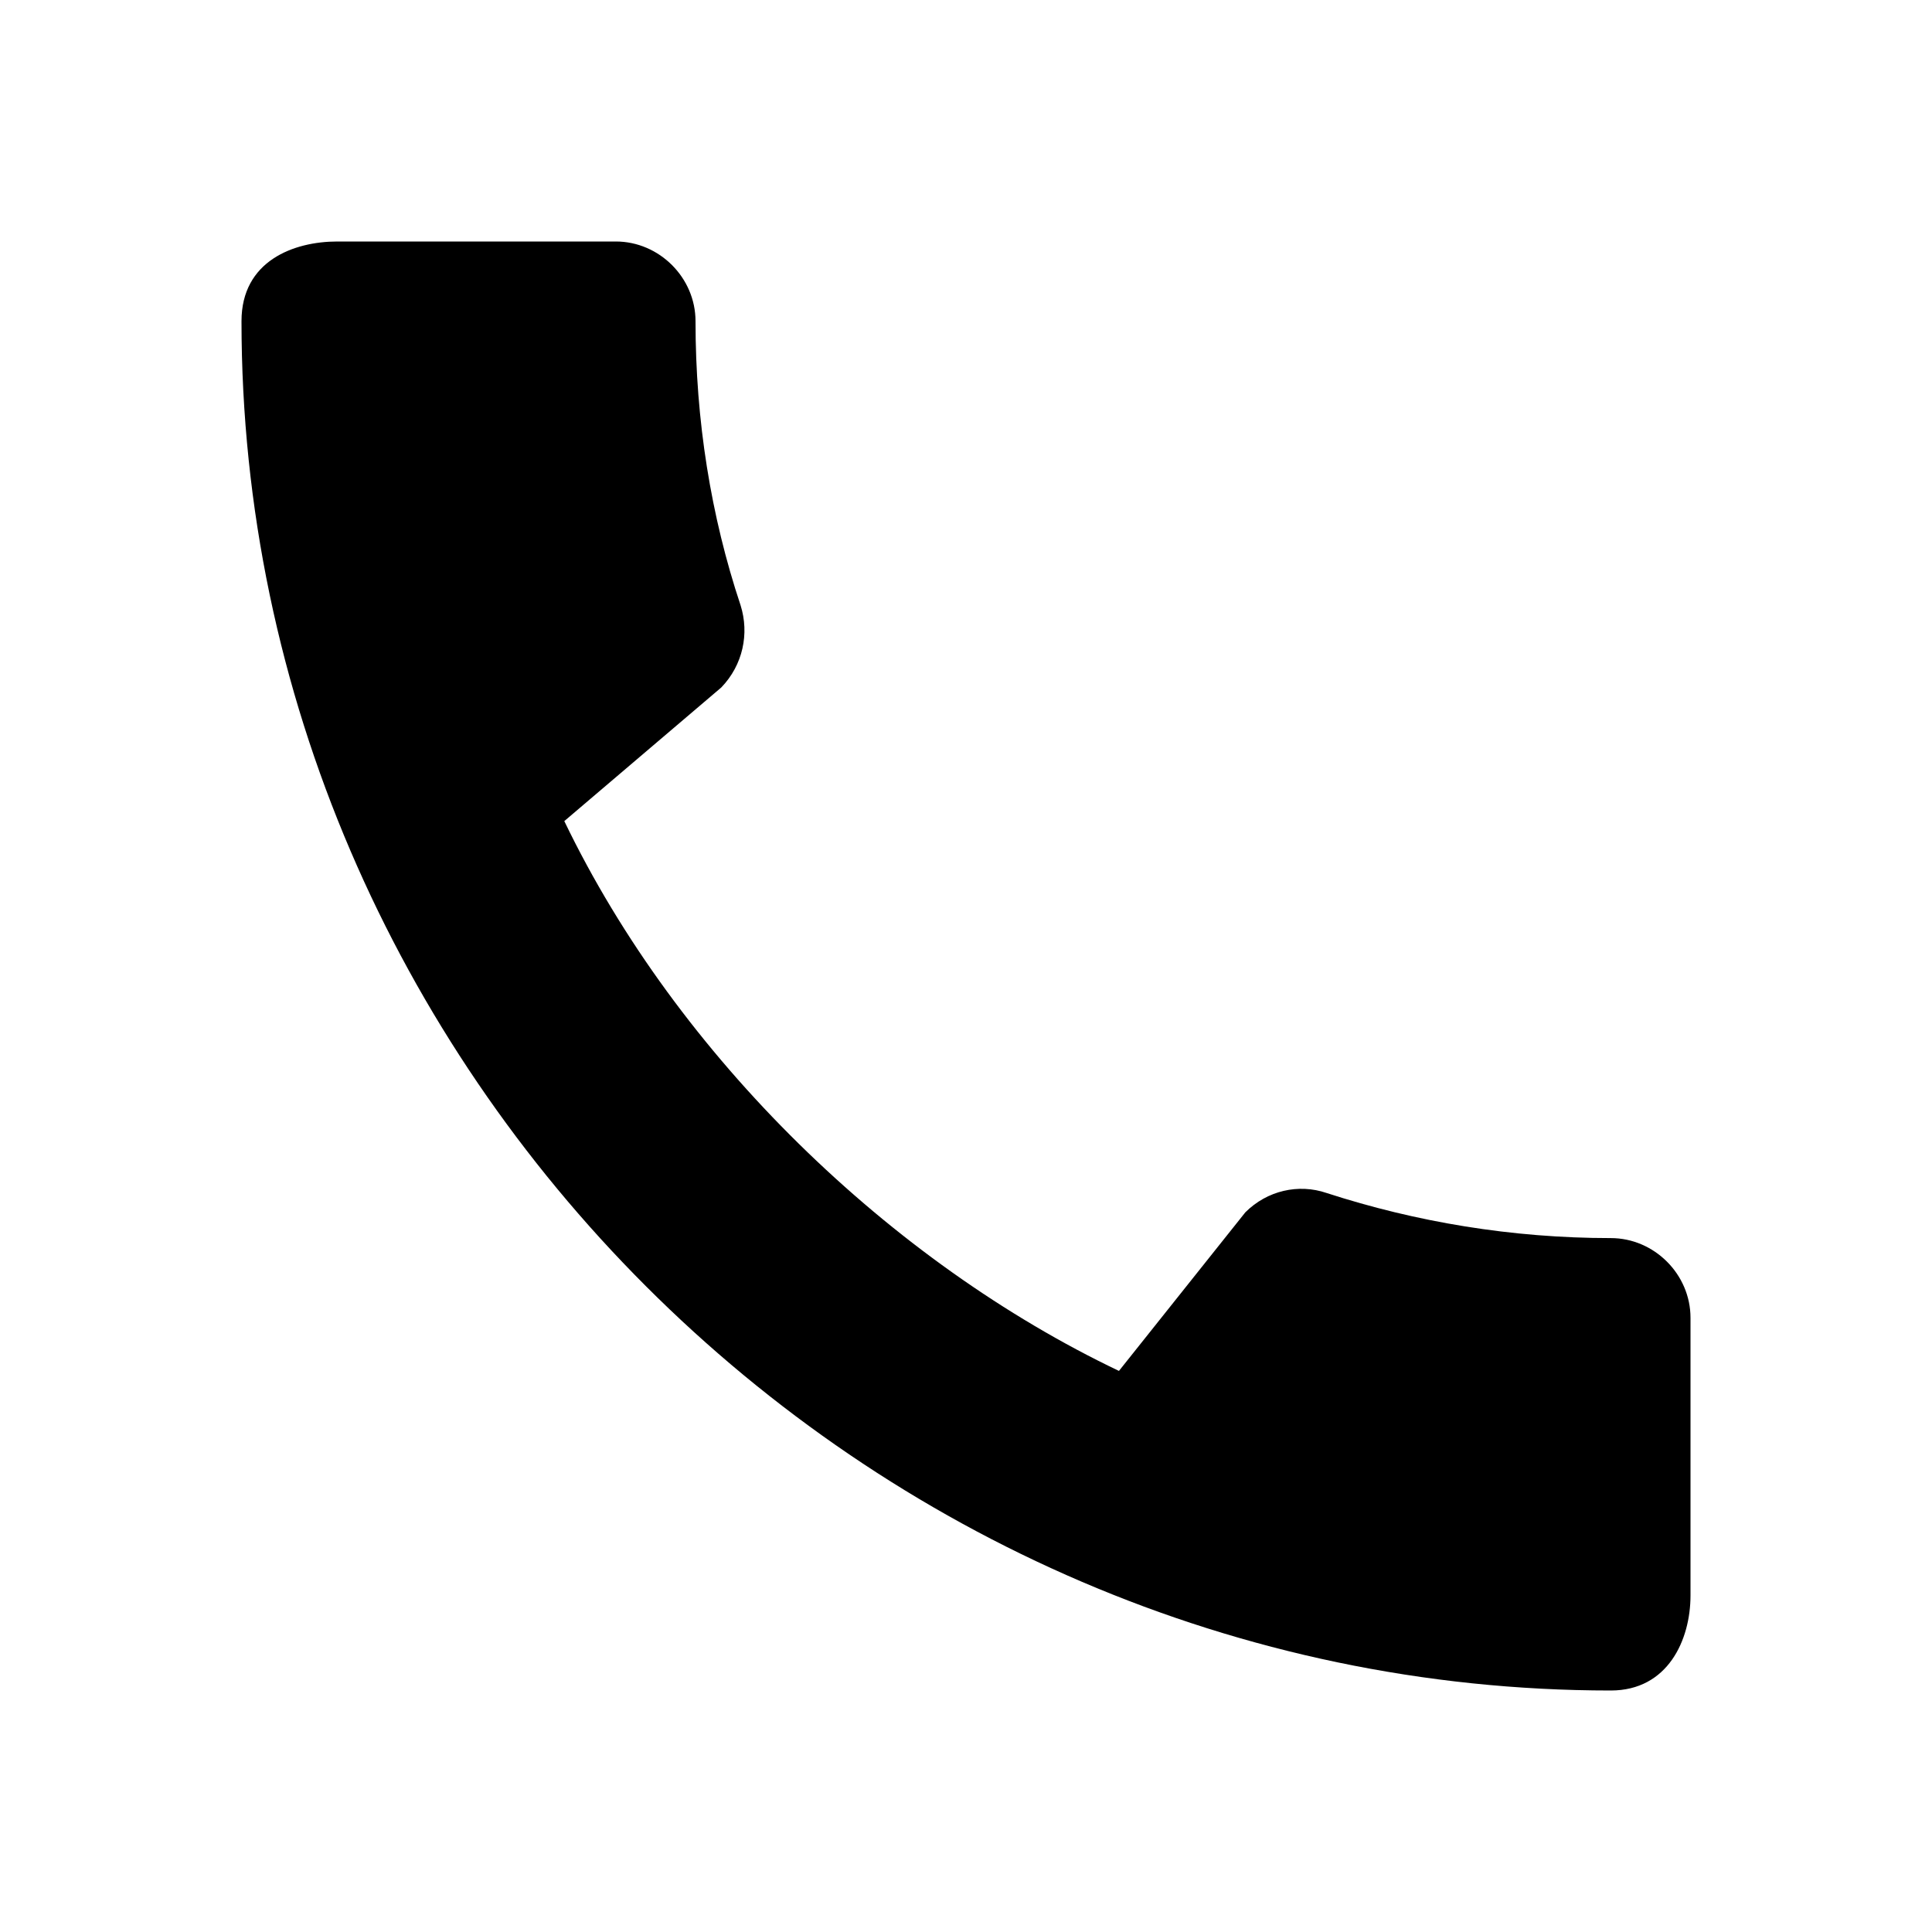
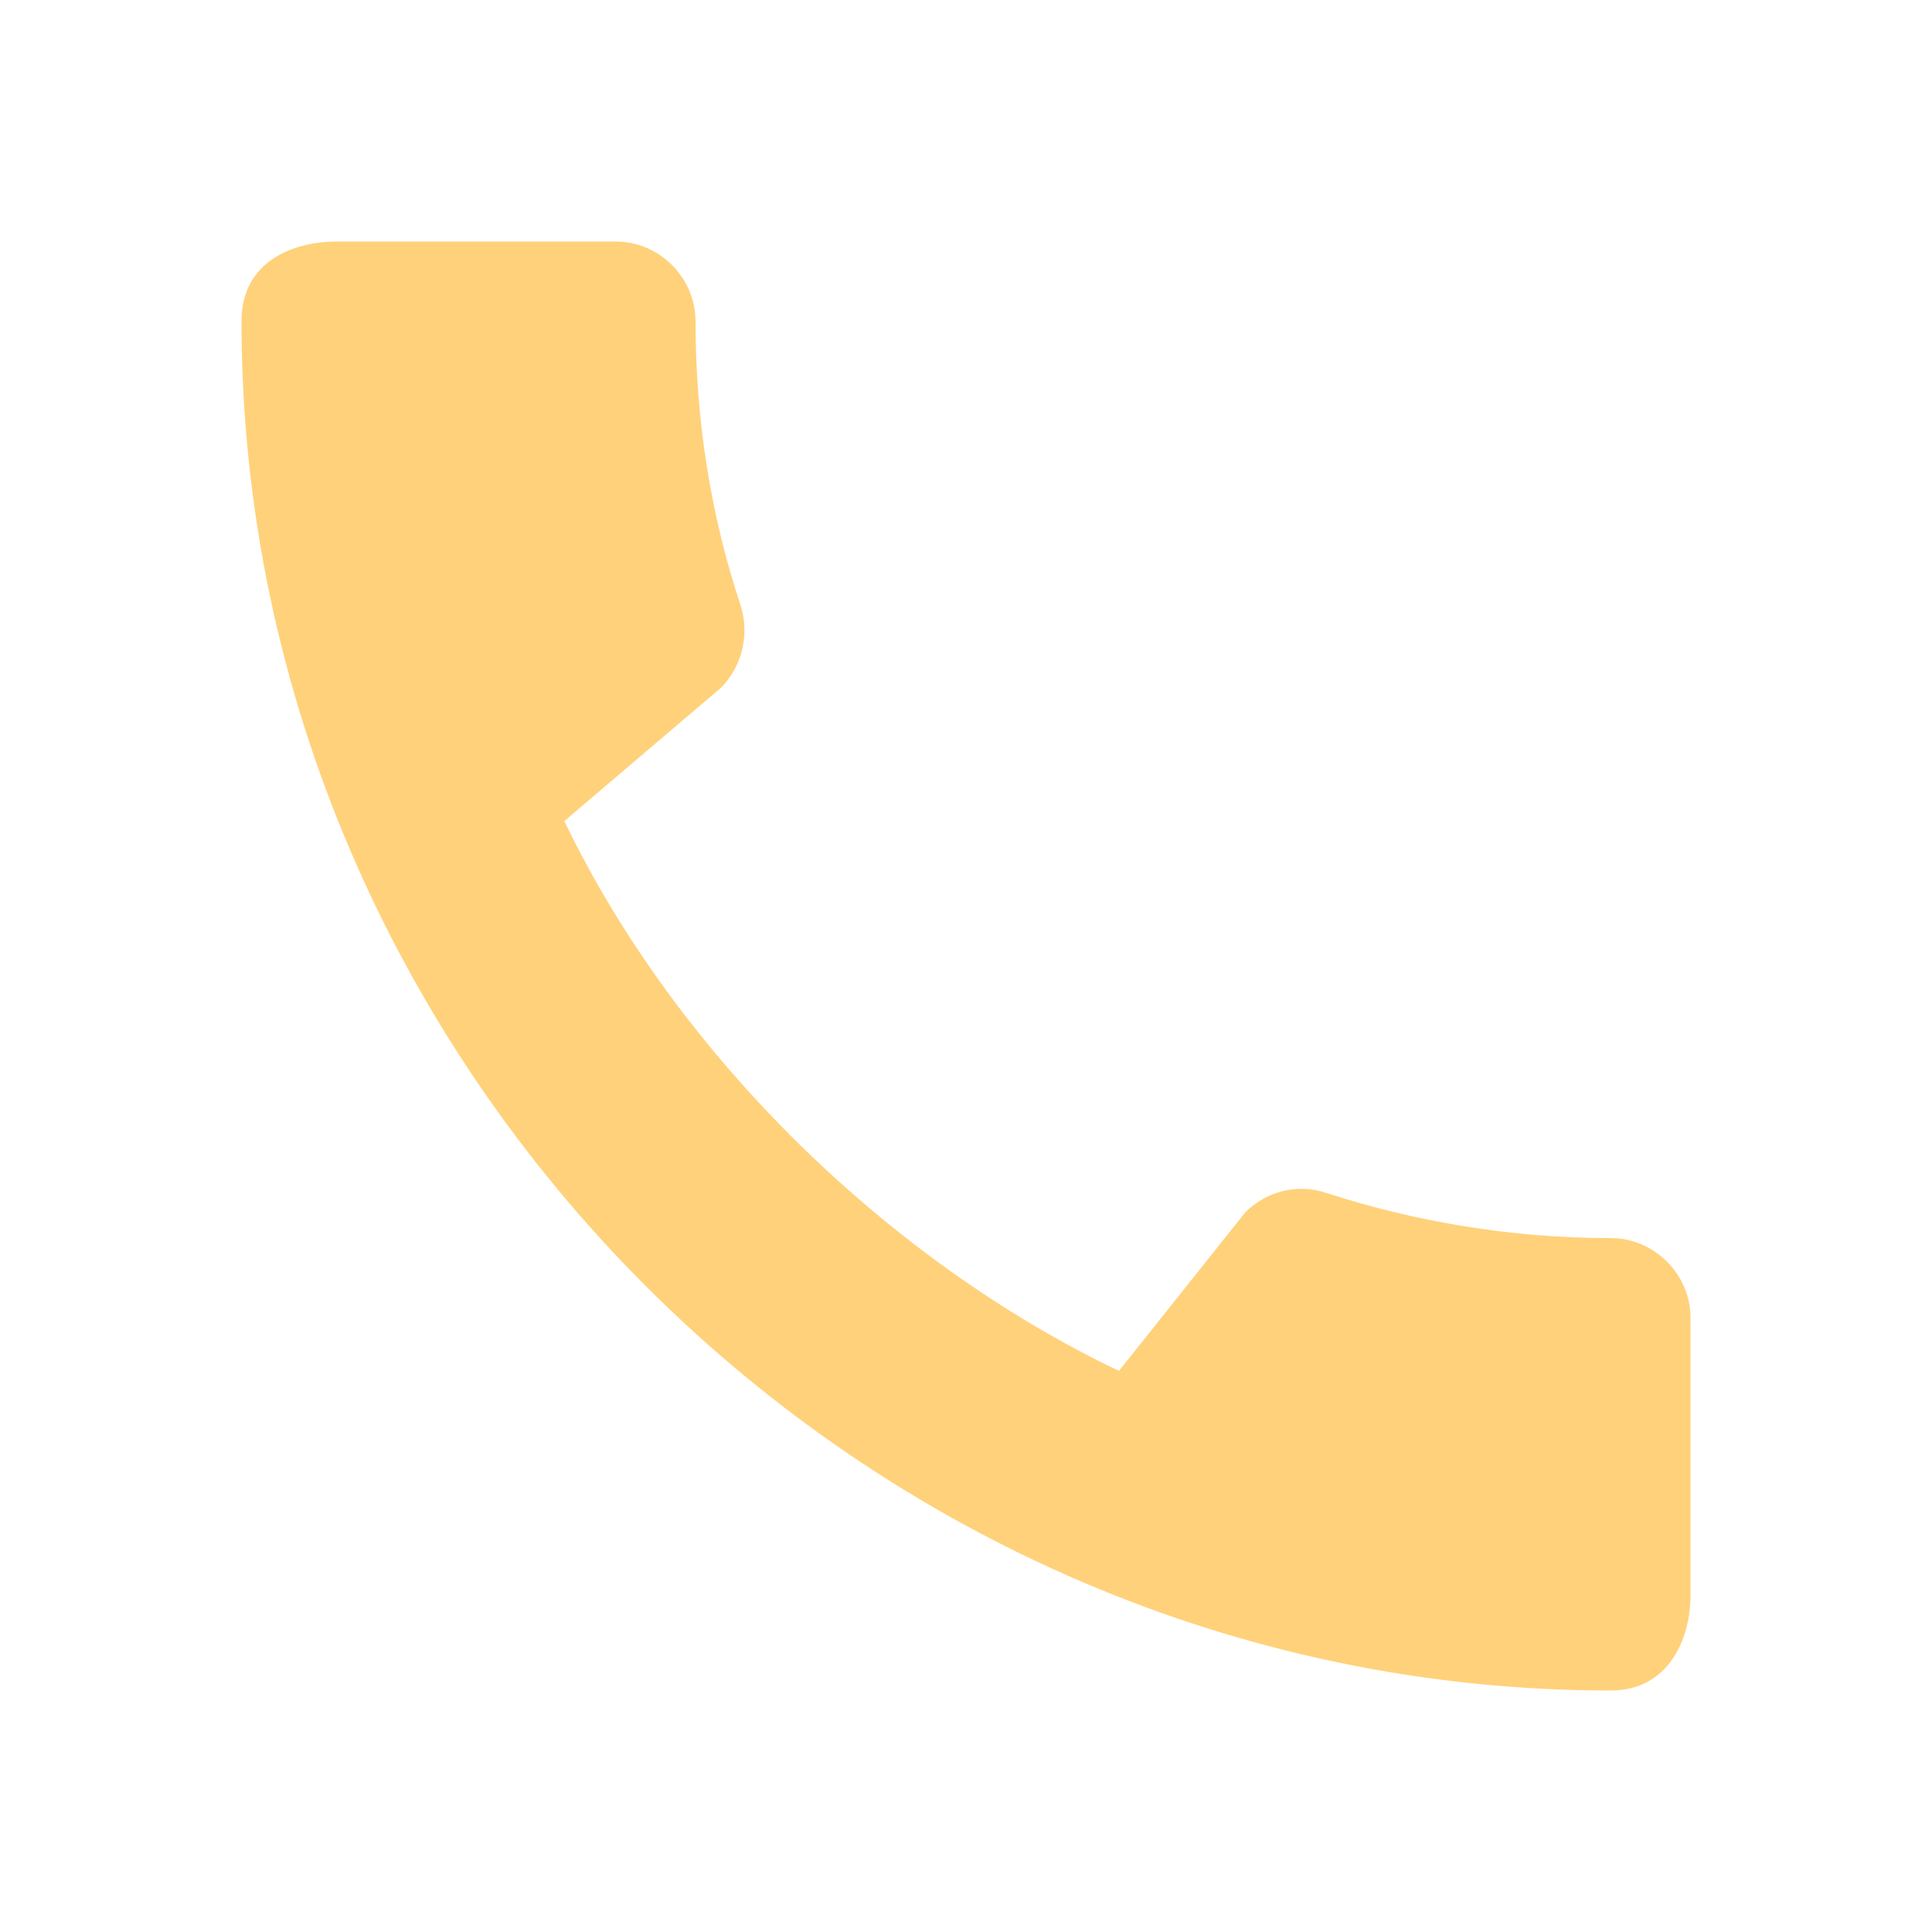
<svg xmlns="http://www.w3.org/2000/svg" height="24" viewBox="0 0 24 24" width="24">
  <path d="M0 0h24v24H0z" fill="none" />
-   <path d="M20.01 15.38c-1.23 0-2.42-.2-3.53-.56-.35-.12-.74-.03-1.01.24l-1.57 1.97c-2.83-1.35-5.48-3.9-6.89-6.83l1.95-1.66c.27-.28.35-.67.24-1.02-.37-1.11-.56-2.3-.56-3.53 0-.54-.45-.99-.99-.99H4.19C3.65 3 3 3.24 3 3.99 3 13.28 10.73 21 20.01 21c.71 0 .99-.63.99-1.18v-3.45c0-.54-.45-.99-.99-.99z" />
+   <path d="M20.01 15.38c-1.23 0-2.42-.2-3.53-.56-.35-.12-.74-.03-1.01.24l-1.57 1.97c-2.83-1.35-5.48-3.9-6.89-6.83l1.95-1.66c.27-.28.35-.67.24-1.02-.37-1.11-.56-2.3-.56-3.53 0-.54-.45-.99-.99-.99H4.19C3.65 3 3 3.24 3 3.99 3 13.28 10.73 21 20.01 21c.71 0 .99-.63.99-1.18v-3.45c0-.54-.45-.99-.99-.99z" fill="rgb(255,209,122)" />
</svg>
